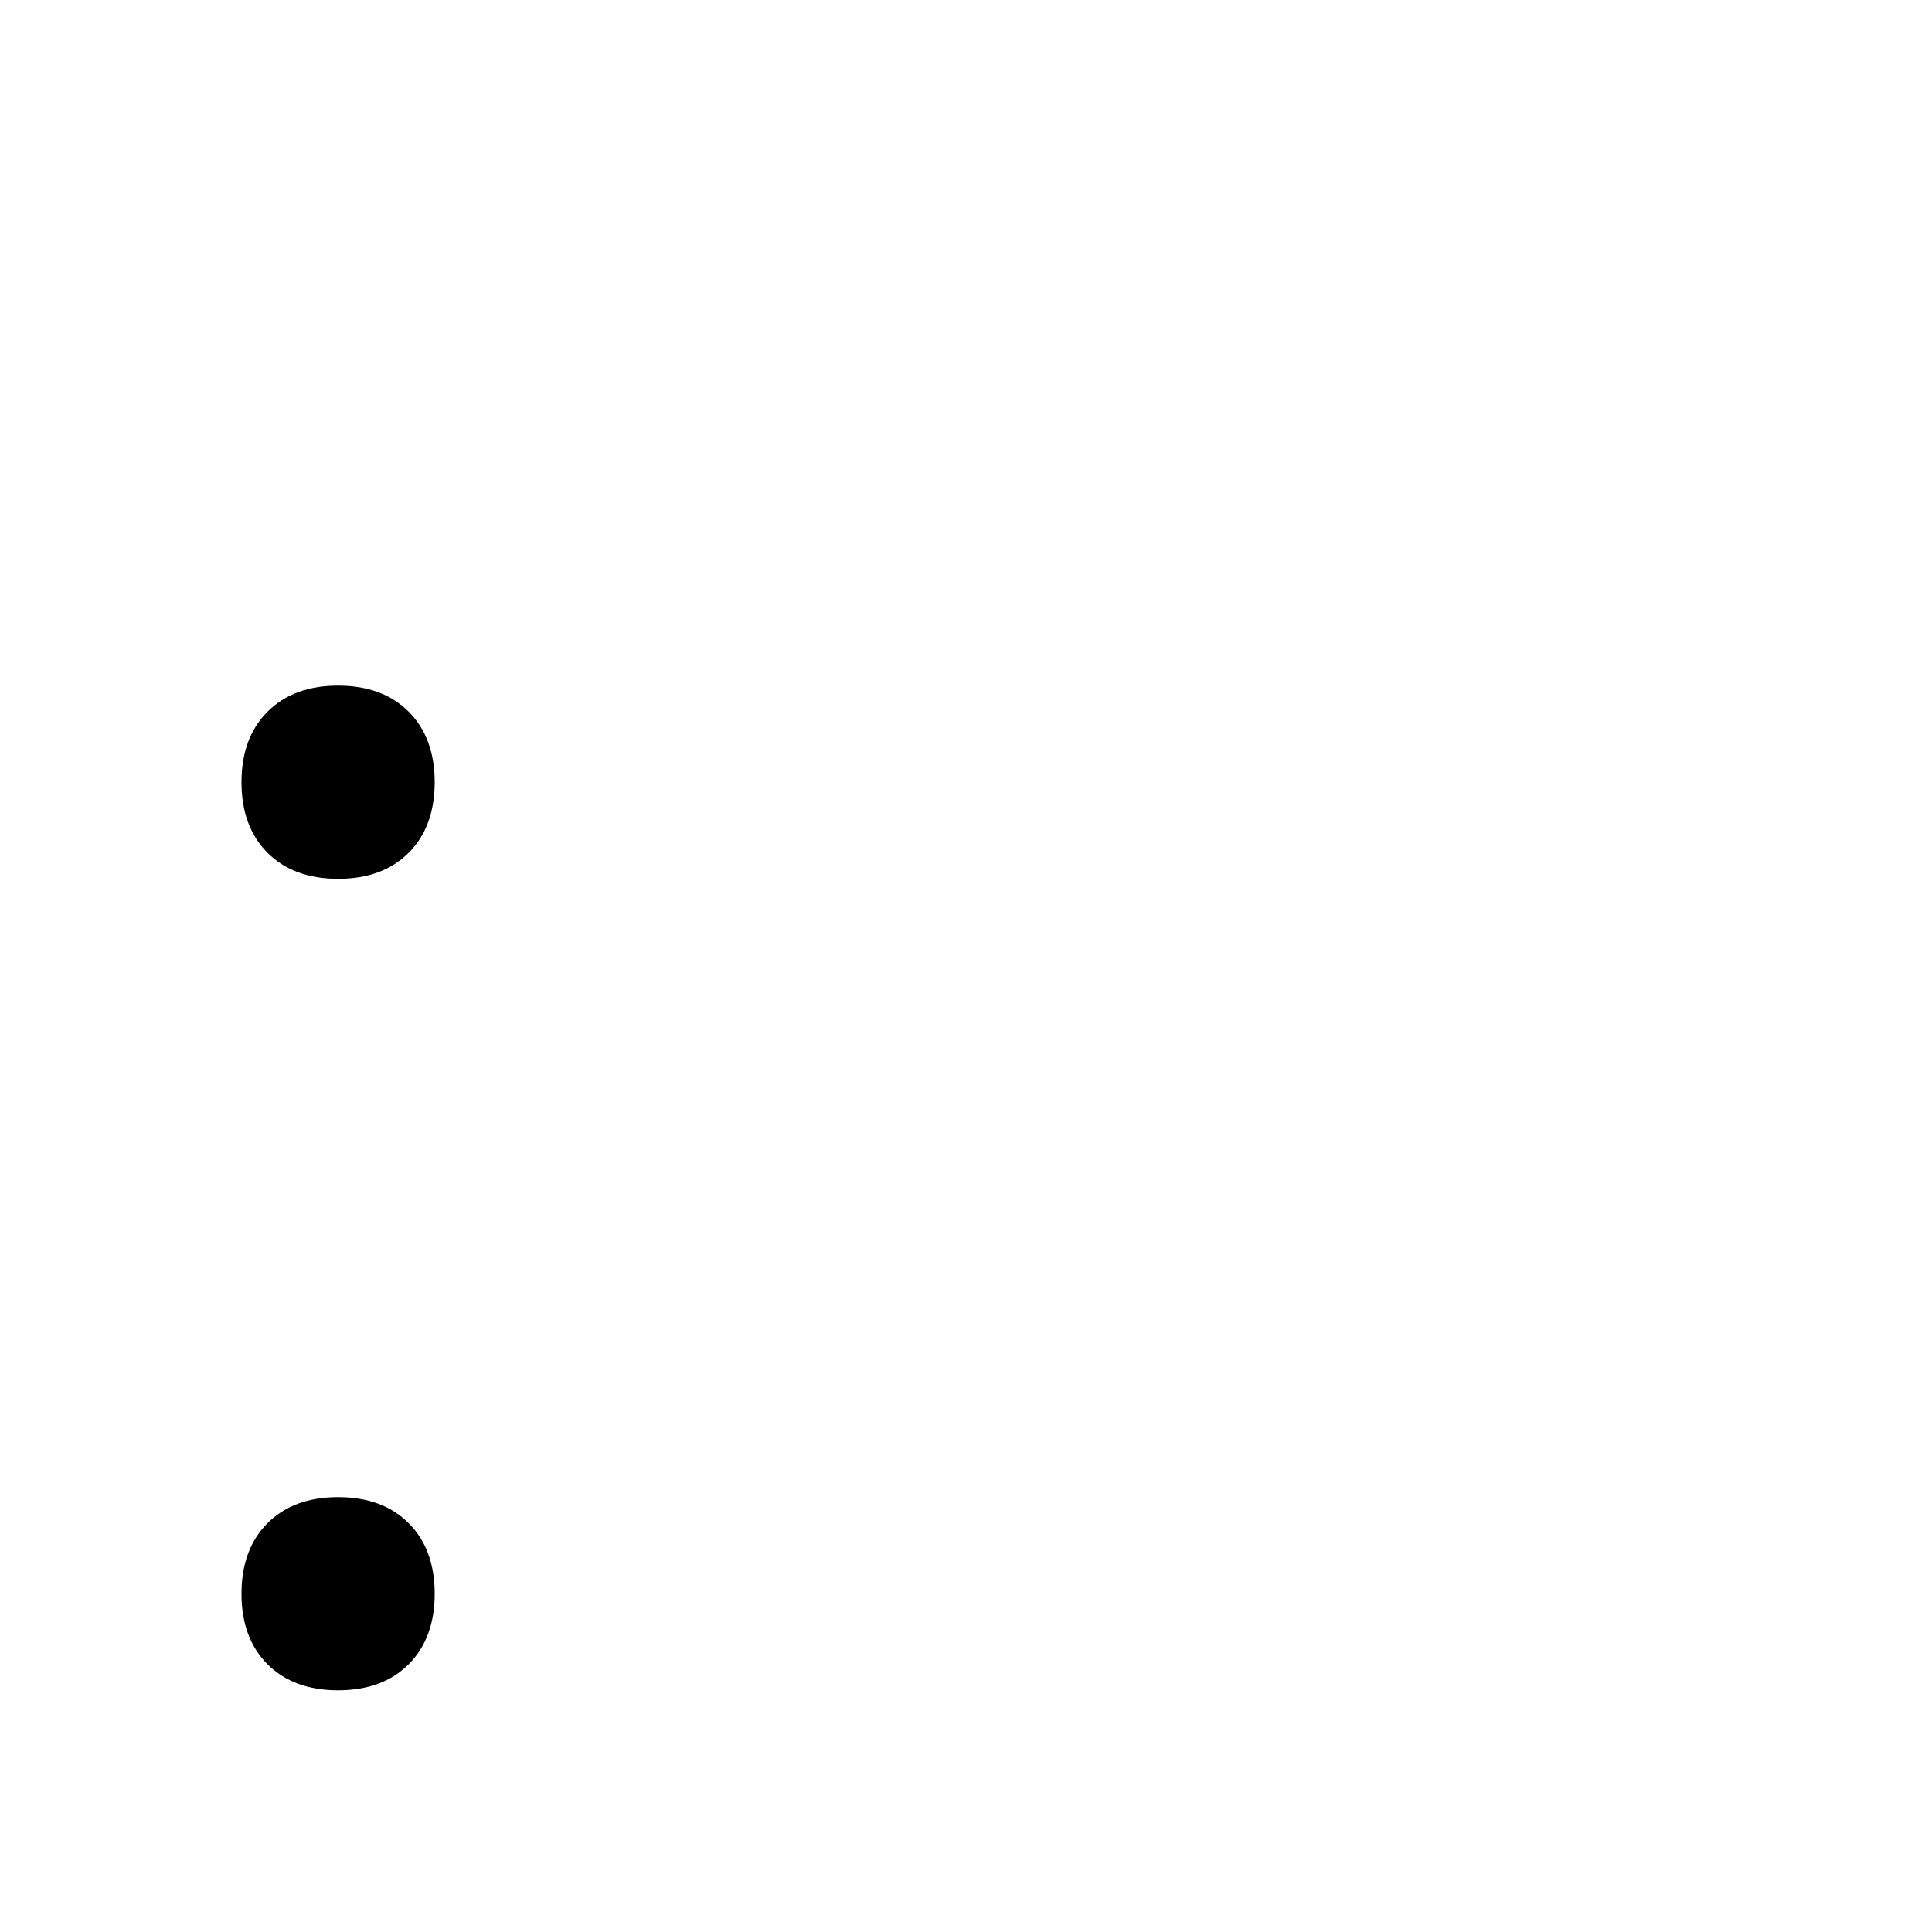
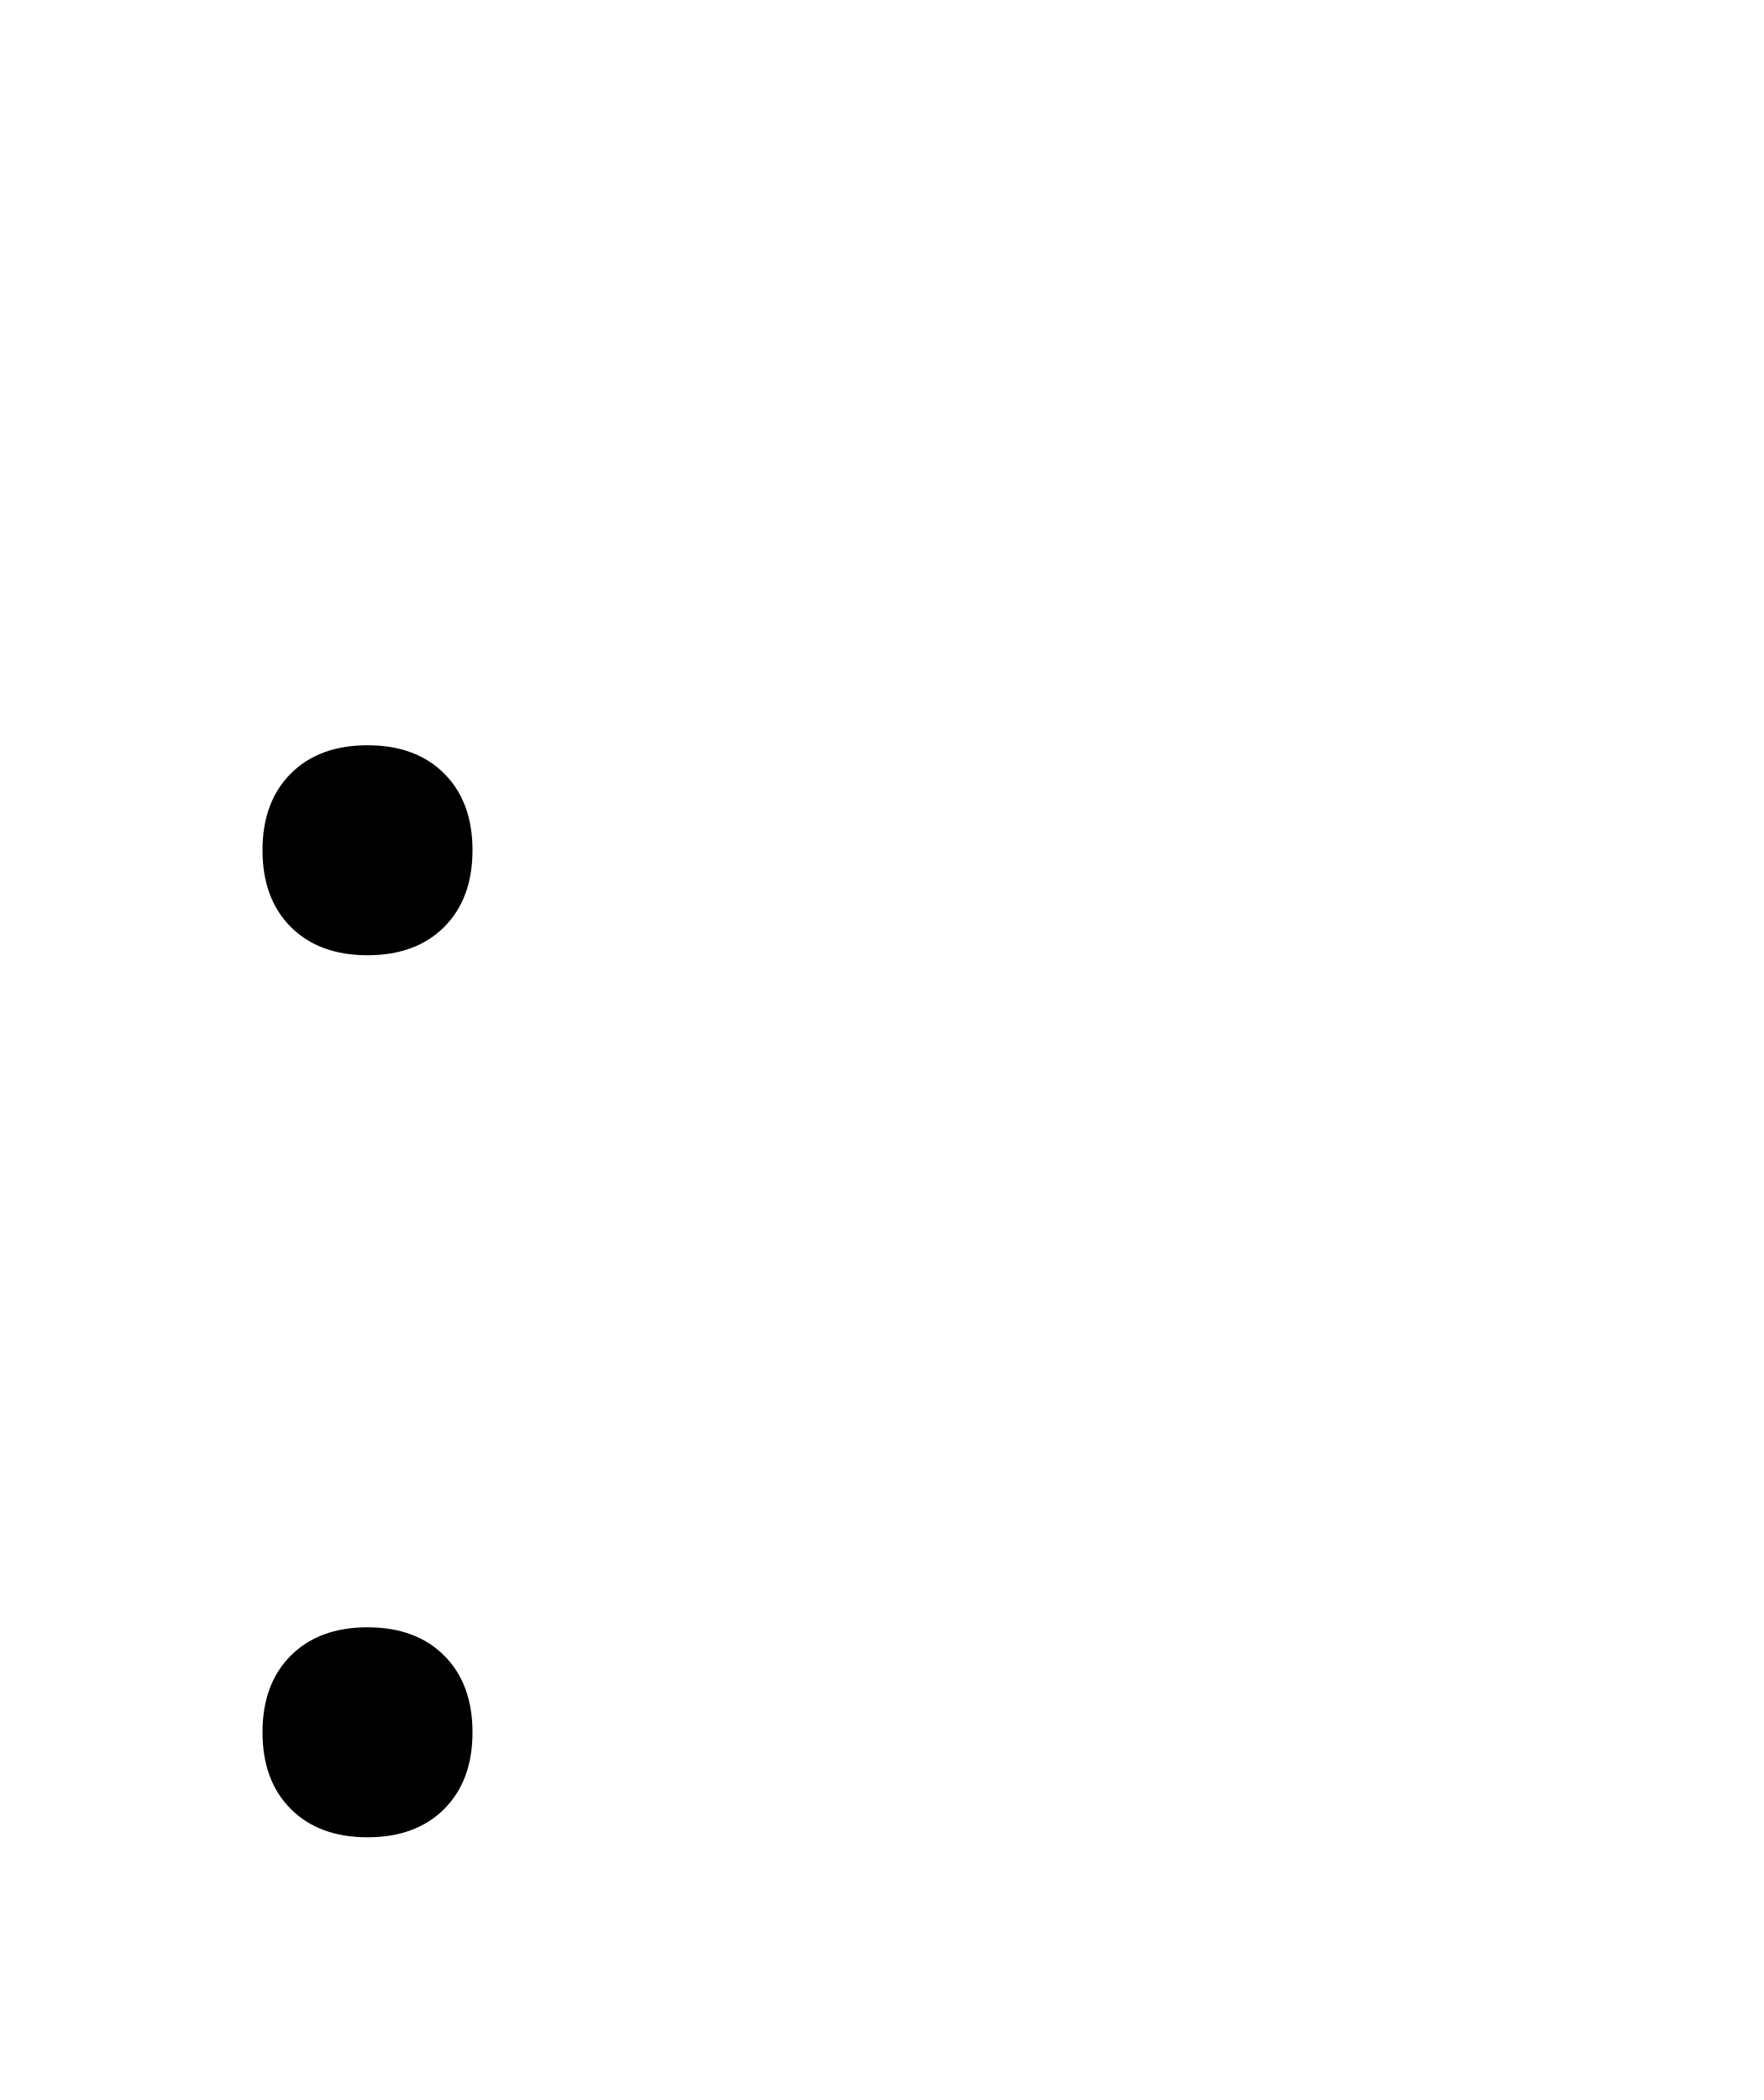
- <svg xmlns="http://www.w3.org/2000/svg" version="1.1" id="图层_1" x="0px" y="0px" viewBox="0 0 1024 1024" style="enable-background:new 0 0 1024 1024;" xml:space="preserve">
+ <svg xmlns="http://www.w3.org/2000/svg" version="1.1" id="图层_1" x="0px" y="0px" viewBox="0 0 860 1024" style="enable-background:new 0 0 860 1024;" xml:space="preserve">
  <style type="text/css">
	.st0{enable-background:new    ;}
</style>
  <g class="st0">
-     <path d="M141.8,452c-9.2-9.2-13.8-21.7-13.8-37.4s4.6-28.2,13.8-37.4s21.7-13.8,37.4-13.8s28.2,4.6,37.4,13.8s13.8,21.7,13.8,37.4   s-4.6,28.2-13.8,37.4s-21.7,13.8-37.4,13.8S151,461.2,141.8,452z M141.8,882.1c-9.2-9.2-13.8-21.7-13.8-37.4s4.6-28.2,13.8-37.4   s21.7-13.8,37.4-13.8s28.2,4.6,37.4,13.8s13.8,21.7,13.8,37.4s-4.6,28.2-13.8,37.4c-9.2,9.2-21.7,13.8-37.4,13.8   S151,891.3,141.8,882.1z" />
+     <path d="M141.8,452c-9.2-9.2-13.8-21.7-13.8-37.4s4.6-28.2,13.8-37.4s21.7-13.8,37.4-13.8s28.2,4.6,37.4,13.8s13.8,21.7,13.8,37.4   s-4.6,28.2-13.8,37.4s-21.7,13.8-37.4,13.8S151,461.2,141.8,452z M141.8,882.1c-9.2-9.2-13.8-21.7-13.8-37.4s4.6-28.2,13.8-37.4   s21.7-13.8,37.4-13.8s28.2,4.6,37.4,13.8s13.8,21.7,13.8,37.4s-4.6,28.2-13.8,37.4s-21.7,13.8-37.4,13.8S151,891.3,141.8,882.1z" />
  </g>
</svg>
